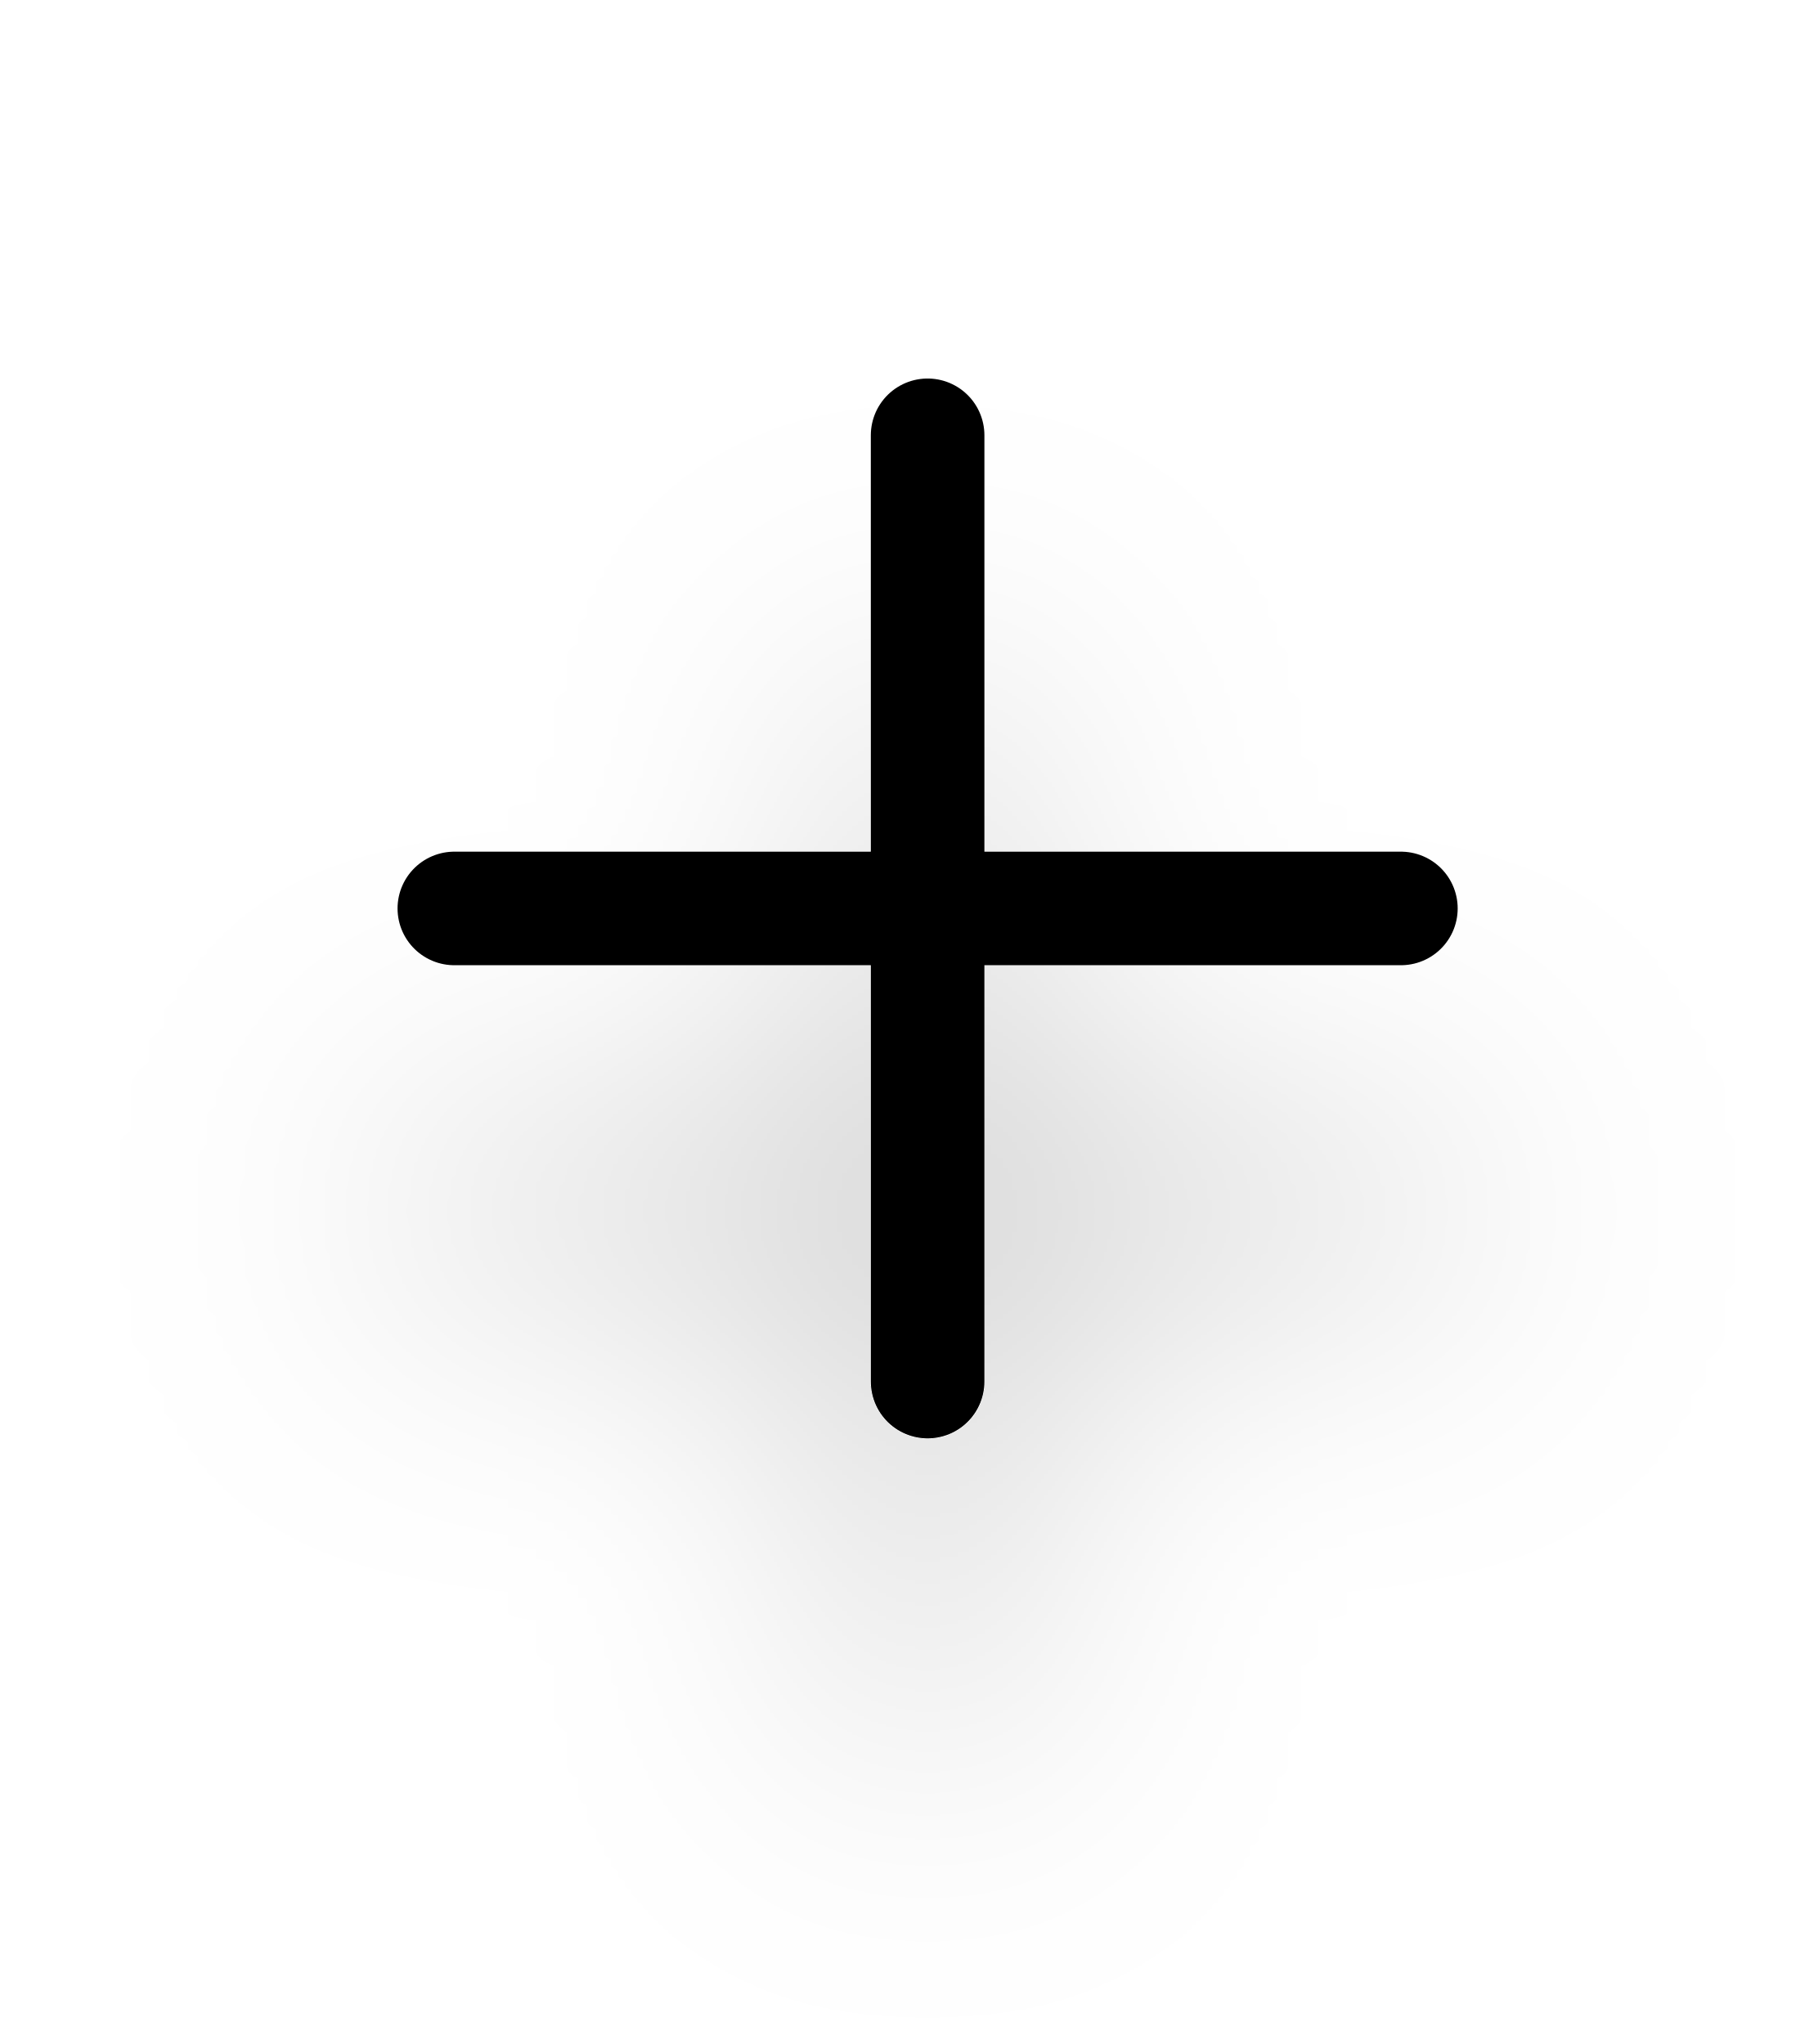
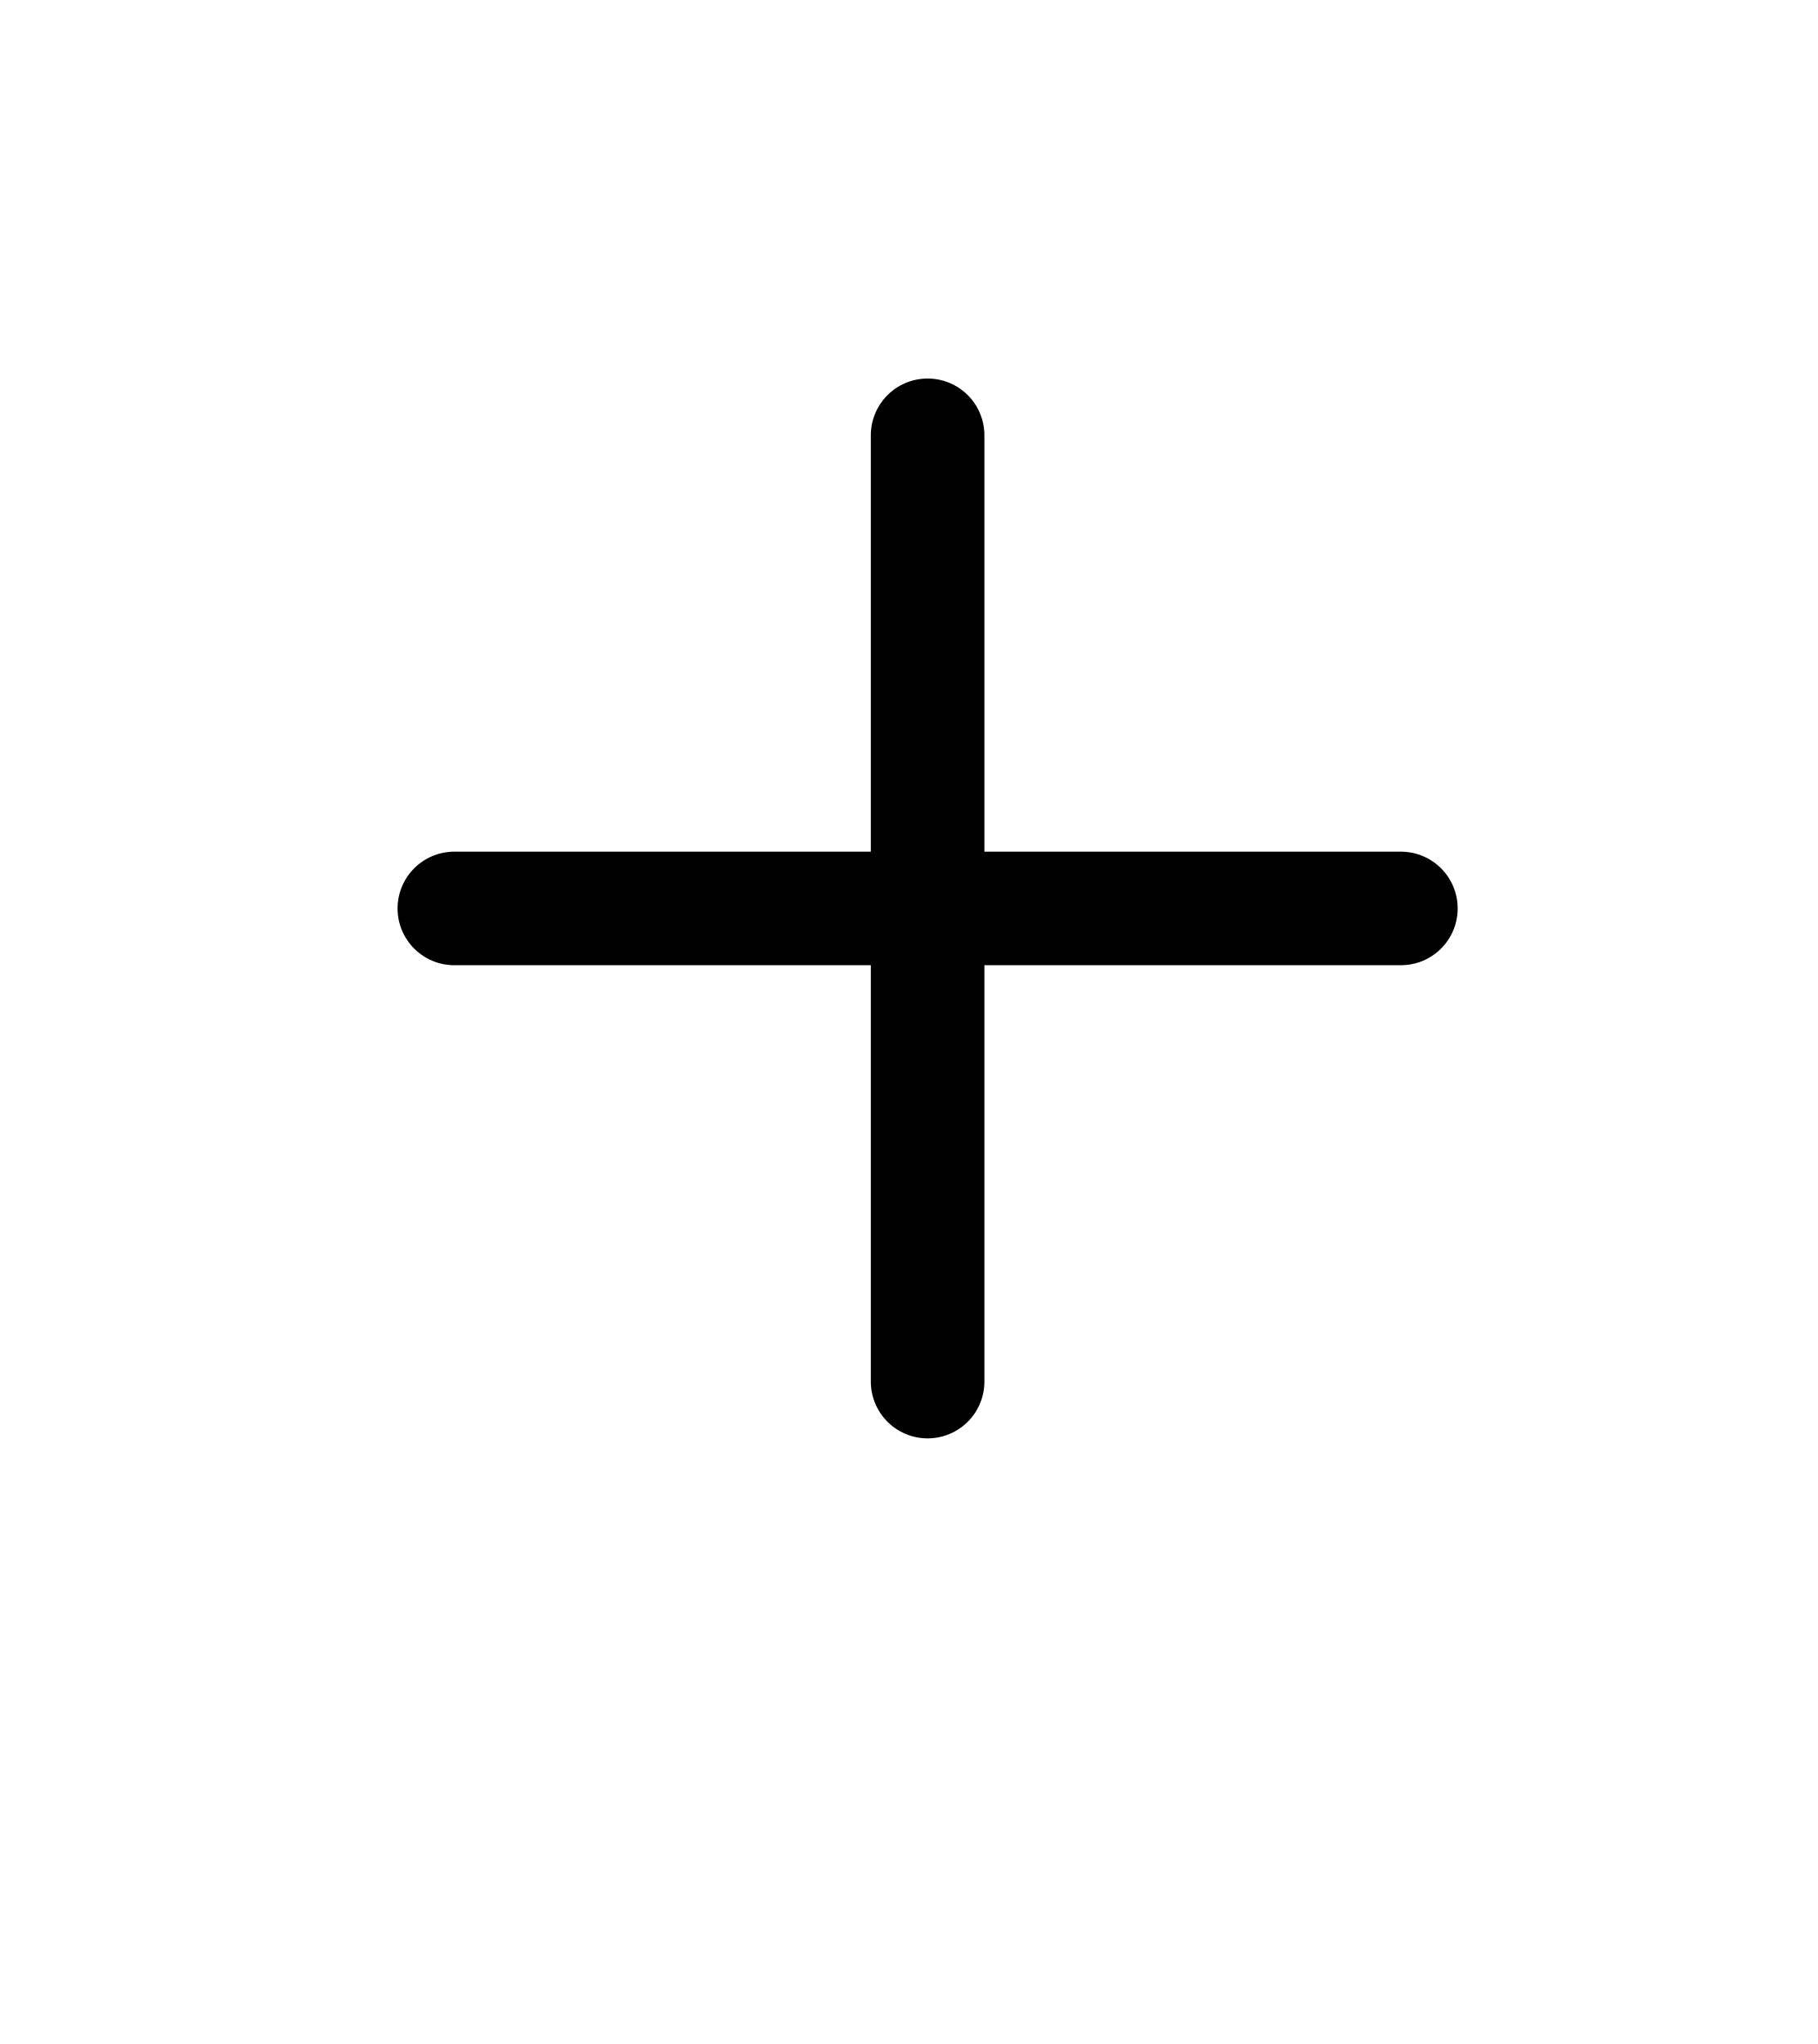
<svg xmlns="http://www.w3.org/2000/svg" width="24" height="27" viewBox="0 0 24 27" fill="none">
-   <g filter="url(#filter0_d_2704_21813)">
-     <path d="M18.5 12H6" stroke="black" stroke-width="1.5" stroke-linecap="round" stroke-linejoin="round" />
-     <path d="M12.25 18.25L12.25 5.75" stroke="black" stroke-width="1.5" stroke-linecap="round" stroke-linejoin="round" />
-   </g>
-   <defs>
-     <filter id="filter0_d_2704_21813" x="-4" y="0" width="32" height="32" filterUnits="userSpaceOnUse" color-interpolation-filters="sRGB">
-       <feFlood flood-opacity="0" result="BackgroundImageFix" />
-       <feColorMatrix in="SourceAlpha" type="matrix" values="0 0 0 0 0 0 0 0 0 0 0 0 0 0 0 0 0 0 127 0" result="hardAlpha" />
-       <feOffset dy="4" />
-       <feGaussianBlur stdDeviation="2" />
-       <feComposite in2="hardAlpha" operator="out" />
-       <feColorMatrix type="matrix" values="0 0 0 0 0 0 0 0 0 0 0 0 0 0 0 0 0 0 0.25 0" />
-       <feBlend mode="normal" in2="BackgroundImageFix" result="effect1_dropShadow_2704_21813" />
-       <feBlend mode="normal" in="SourceGraphic" in2="effect1_dropShadow_2704_21813" result="shape" />
-     </filter>
-   </defs>
+   <path d="M18.5 12H6" stroke="black" stroke-width="1.5" stroke-linecap="round" stroke-linejoin="round" />
+   <path d="M12.25 18.25L12.25 5.75" stroke="black" stroke-width="1.5" stroke-linecap="round" stroke-linejoin="round" />
</svg>
